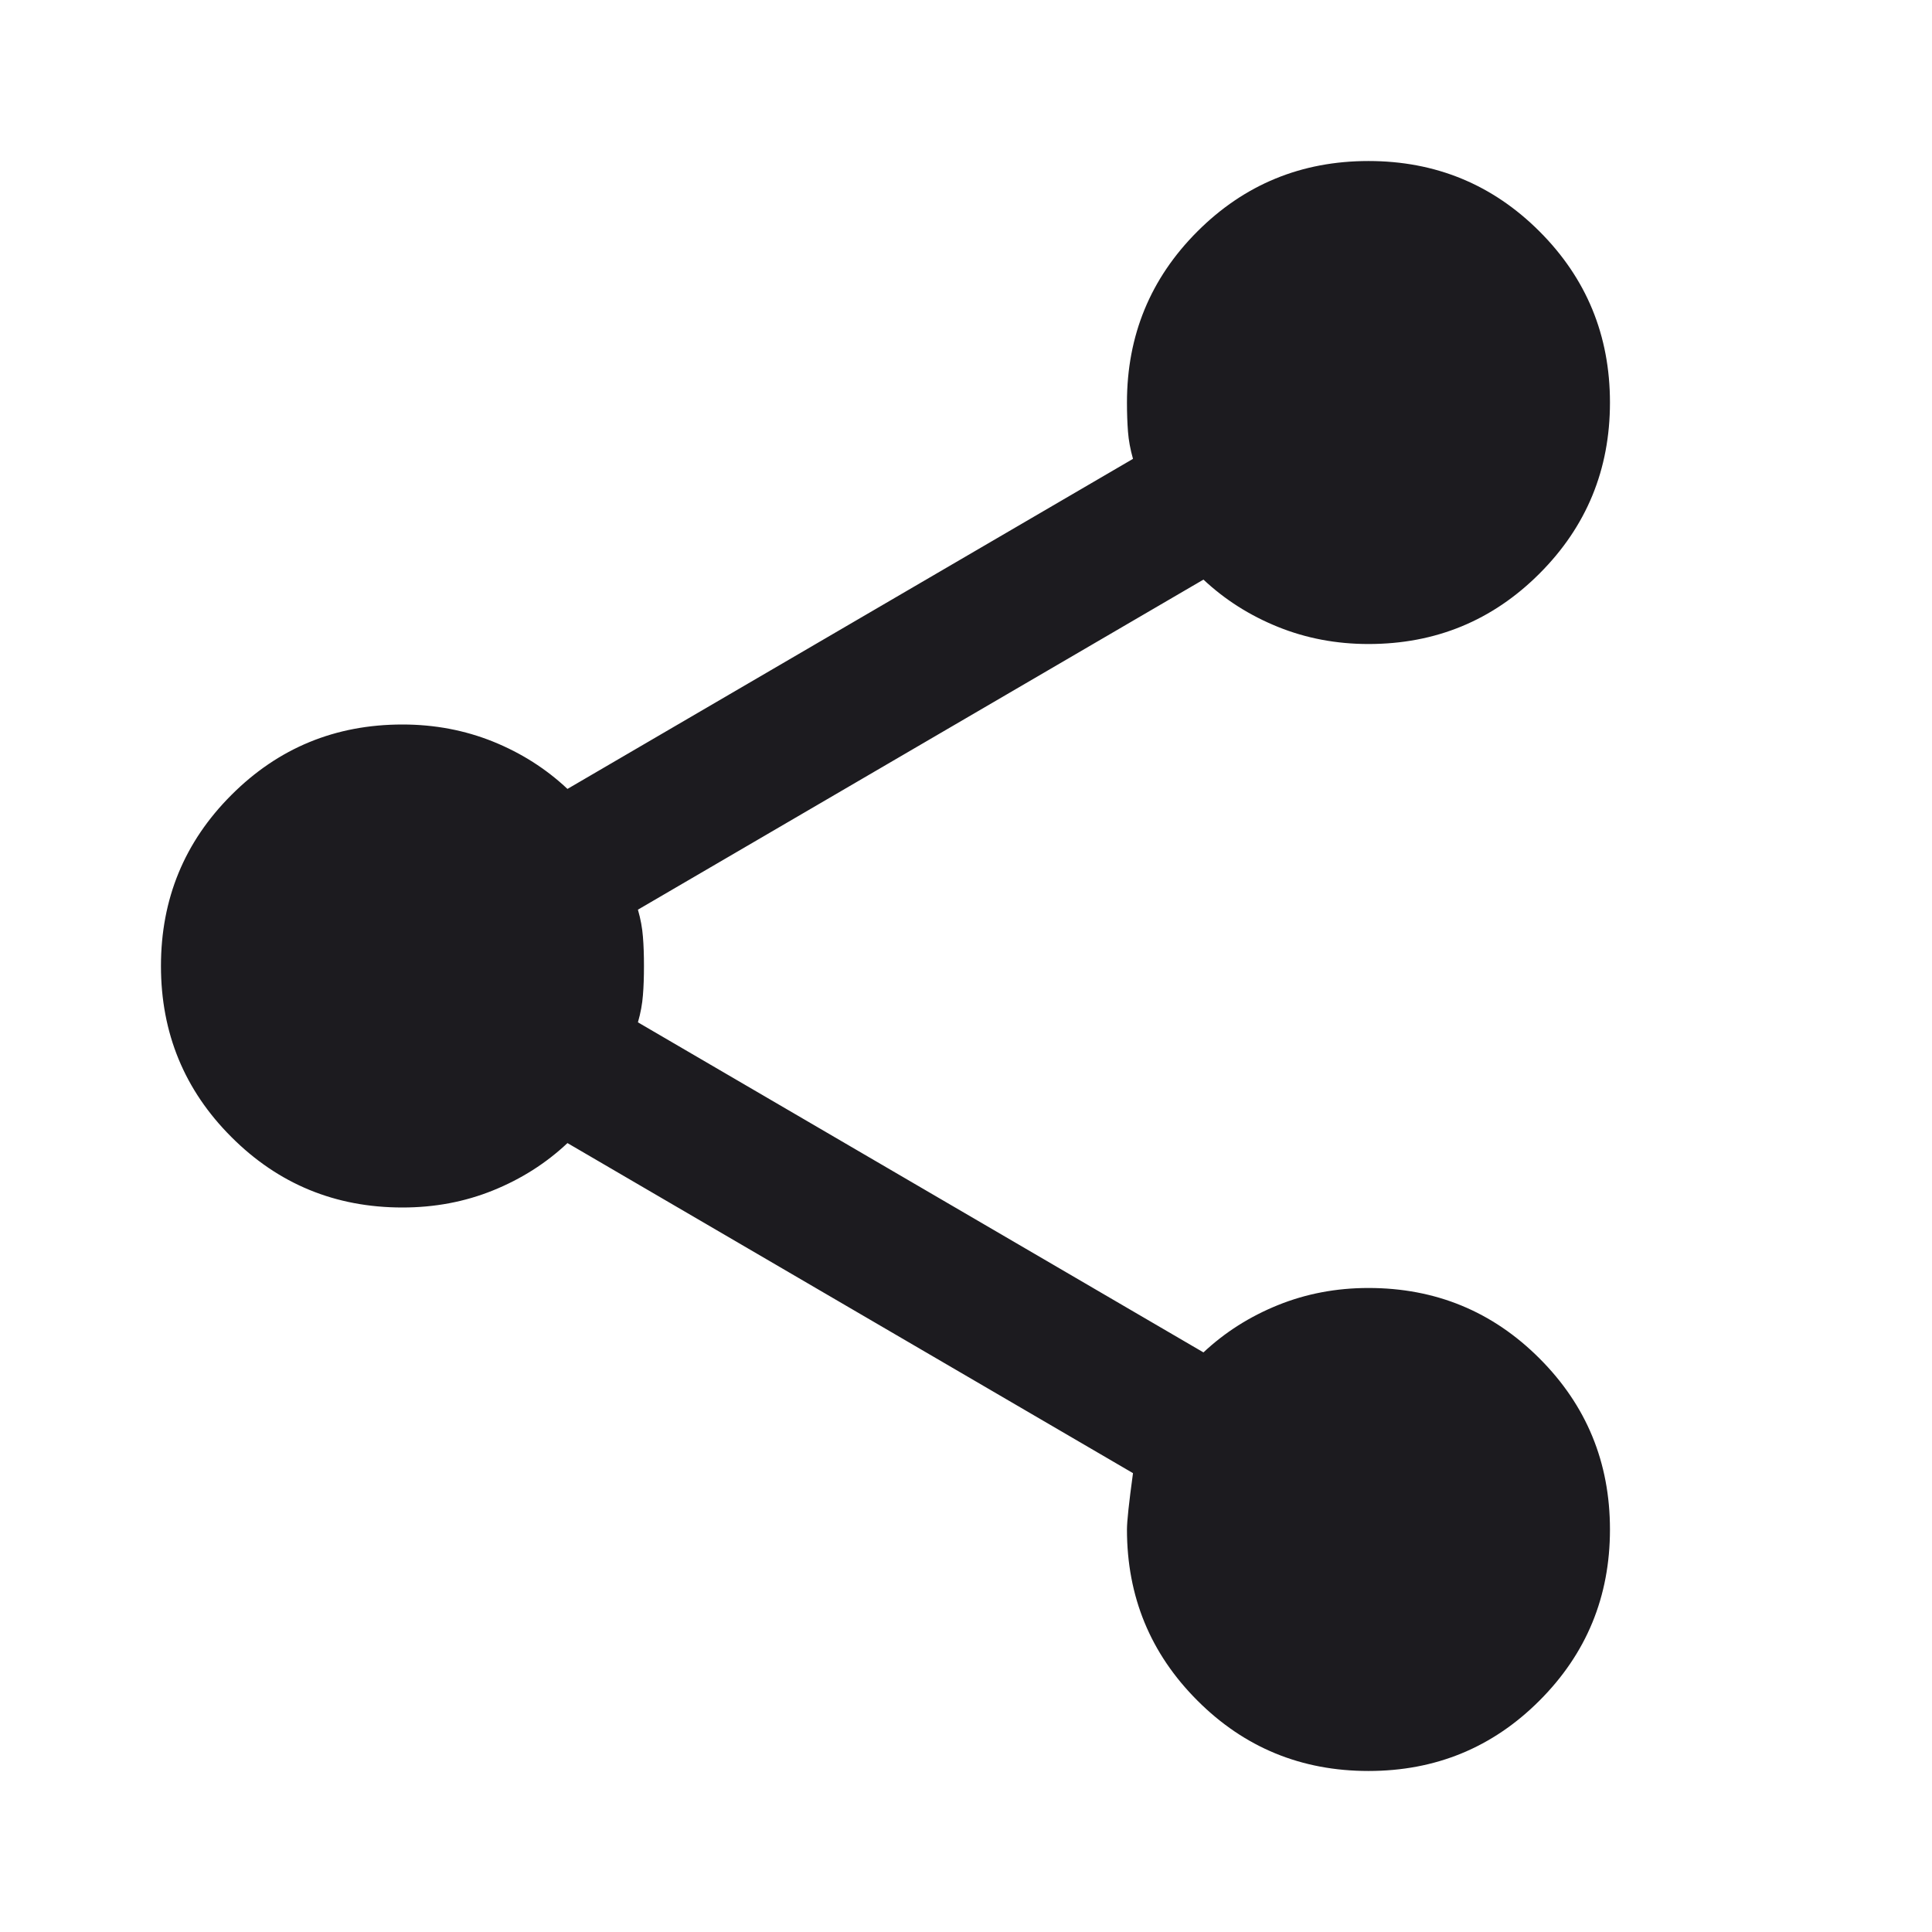
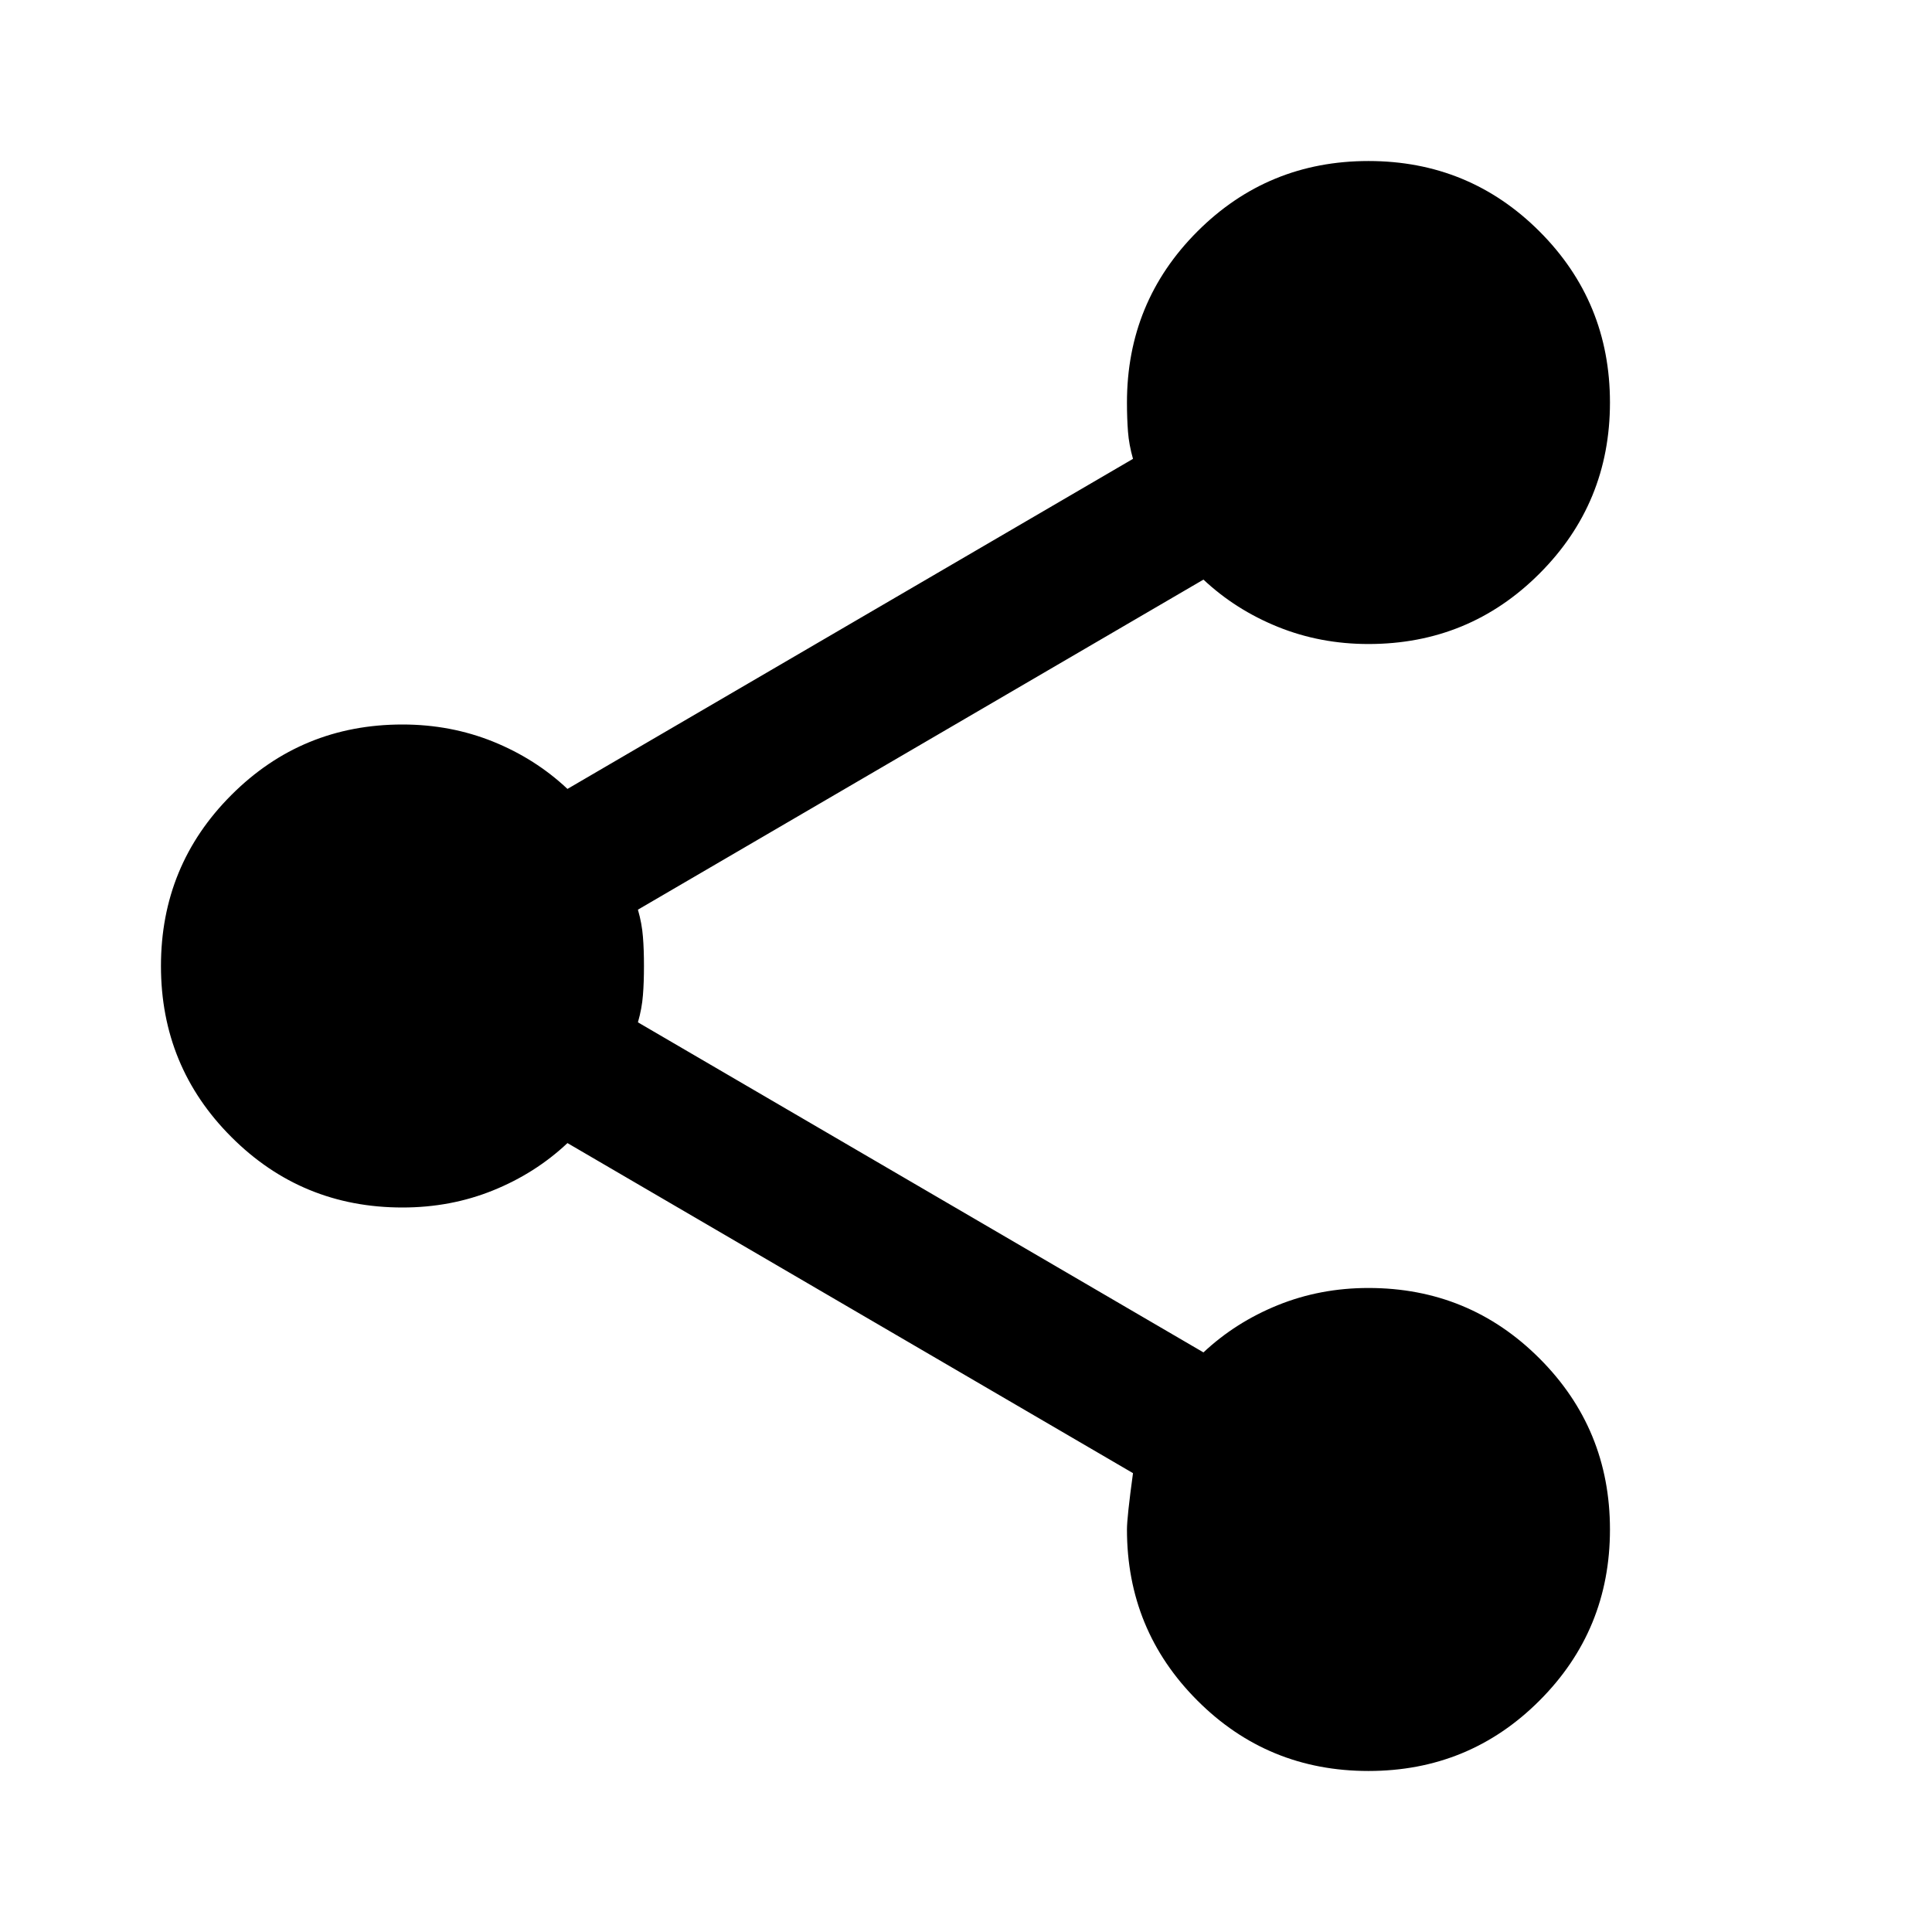
<svg xmlns="http://www.w3.org/2000/svg" width="32" height="32" viewBox="0 0 32 32" fill="none">
  <mask id="mask0_253_6454" style="mask-type:alpha" maskUnits="userSpaceOnUse" x="0" y="0" width="32" height="32">
    <rect width="32" height="32" fill="#D9D9D9" />
  </mask>
  <g mask="url(#mask0_253_6454)">
-     <path d="M22.666 29.333C21.555 29.333 20.61 28.945 19.833 28.167C19.055 27.389 18.666 26.445 18.666 25.333C18.666 25.2 18.699 24.889 18.766 24.4L9.399 18.933C9.044 19.267 8.633 19.528 8.166 19.717C7.699 19.906 7.199 20 6.666 20C5.555 20 4.61 19.611 3.833 18.833C3.055 18.056 2.666 17.111 2.666 16C2.666 14.889 3.055 13.944 3.833 13.167C4.61 12.389 5.555 12 6.666 12C7.199 12 7.699 12.095 8.166 12.283C8.633 12.472 9.044 12.733 9.399 13.067L18.766 7.6C18.722 7.445 18.694 7.295 18.683 7.15C18.672 7.006 18.666 6.845 18.666 6.667C18.666 5.556 19.055 4.611 19.833 3.833C20.61 3.056 21.555 2.667 22.666 2.667C23.777 2.667 24.722 3.056 25.499 3.833C26.277 4.611 26.666 5.556 26.666 6.667C26.666 7.778 26.277 8.722 25.499 9.5C24.722 10.278 23.777 10.667 22.666 10.667C22.133 10.667 21.633 10.572 21.166 10.383C20.699 10.194 20.288 9.933 19.933 9.6L10.566 15.067C10.611 15.222 10.638 15.372 10.649 15.517C10.661 15.661 10.666 15.822 10.666 16C10.666 16.178 10.661 16.339 10.649 16.483C10.638 16.628 10.611 16.778 10.566 16.933L19.933 22.4C20.288 22.067 20.699 21.806 21.166 21.617C21.633 21.428 22.133 21.333 22.666 21.333C23.777 21.333 24.722 21.722 25.499 22.5C26.277 23.278 26.666 24.222 26.666 25.333C26.666 26.445 26.277 27.389 25.499 28.167C24.722 28.945 23.777 29.333 22.666 29.333Z" fill="#1C1B1F" />
+     <path d="M22.666 29.333C21.555 29.333 20.61 28.945 19.833 28.167C19.055 27.389 18.666 26.445 18.666 25.333C18.666 25.2 18.699 24.889 18.766 24.4L9.399 18.933C9.044 19.267 8.633 19.528 8.166 19.717C7.699 19.906 7.199 20 6.666 20C5.555 20 4.61 19.611 3.833 18.833C3.055 18.056 2.666 17.111 2.666 16C2.666 14.889 3.055 13.944 3.833 13.167C4.61 12.389 5.555 12 6.666 12C7.199 12 7.699 12.095 8.166 12.283C8.633 12.472 9.044 12.733 9.399 13.067L18.766 7.6C18.722 7.445 18.694 7.295 18.683 7.15C18.672 7.006 18.666 6.845 18.666 6.667C18.666 5.556 19.055 4.611 19.833 3.833C20.61 3.056 21.555 2.667 22.666 2.667C23.777 2.667 24.722 3.056 25.499 3.833C26.277 4.611 26.666 5.556 26.666 6.667C26.666 7.778 26.277 8.722 25.499 9.5C24.722 10.278 23.777 10.667 22.666 10.667C22.133 10.667 21.633 10.572 21.166 10.383C20.699 10.194 20.288 9.933 19.933 9.6L10.566 15.067C10.611 15.222 10.638 15.372 10.649 15.517C10.661 15.661 10.666 15.822 10.666 16C10.666 16.178 10.661 16.339 10.649 16.483C10.638 16.628 10.611 16.778 10.566 16.933L19.933 22.4C20.288 22.067 20.699 21.806 21.166 21.617C21.633 21.428 22.133 21.333 22.666 21.333C23.777 21.333 24.722 21.722 25.499 22.5C26.277 23.278 26.666 24.222 26.666 25.333C26.666 26.445 26.277 27.389 25.499 28.167C24.722 28.945 23.777 29.333 22.666 29.333Z" fill="currentColor" />
  </g>
</svg>
